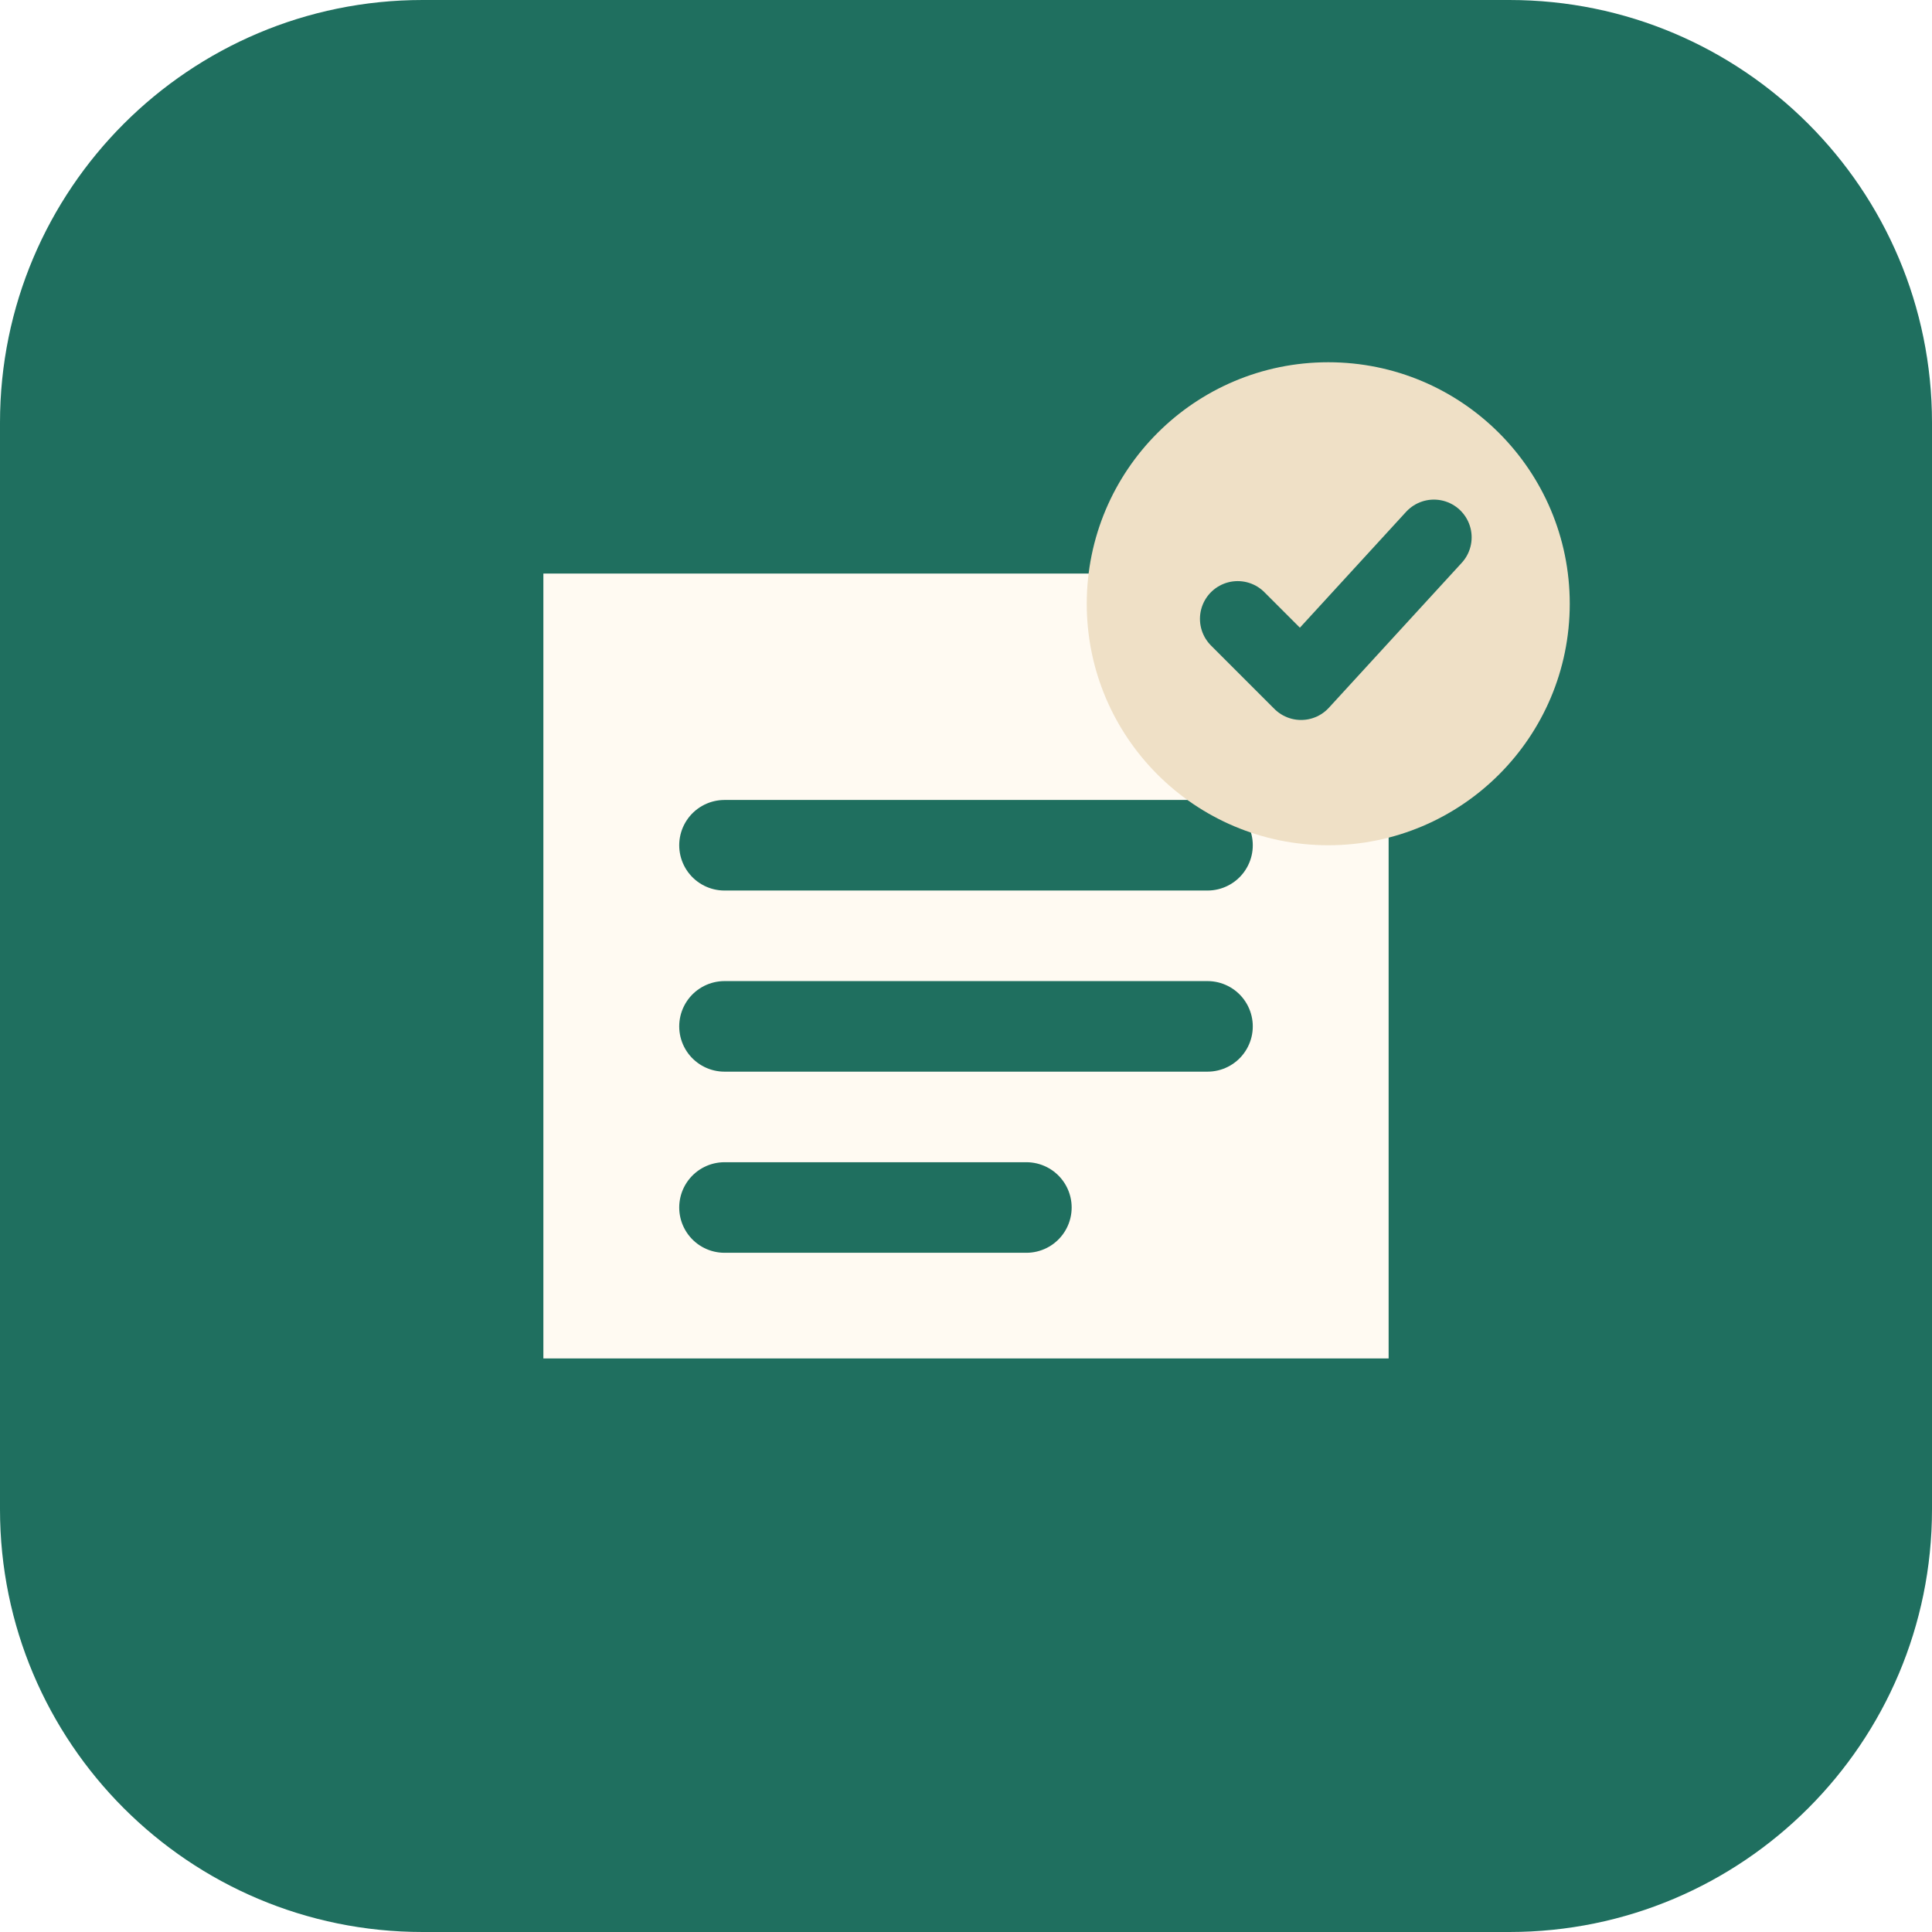
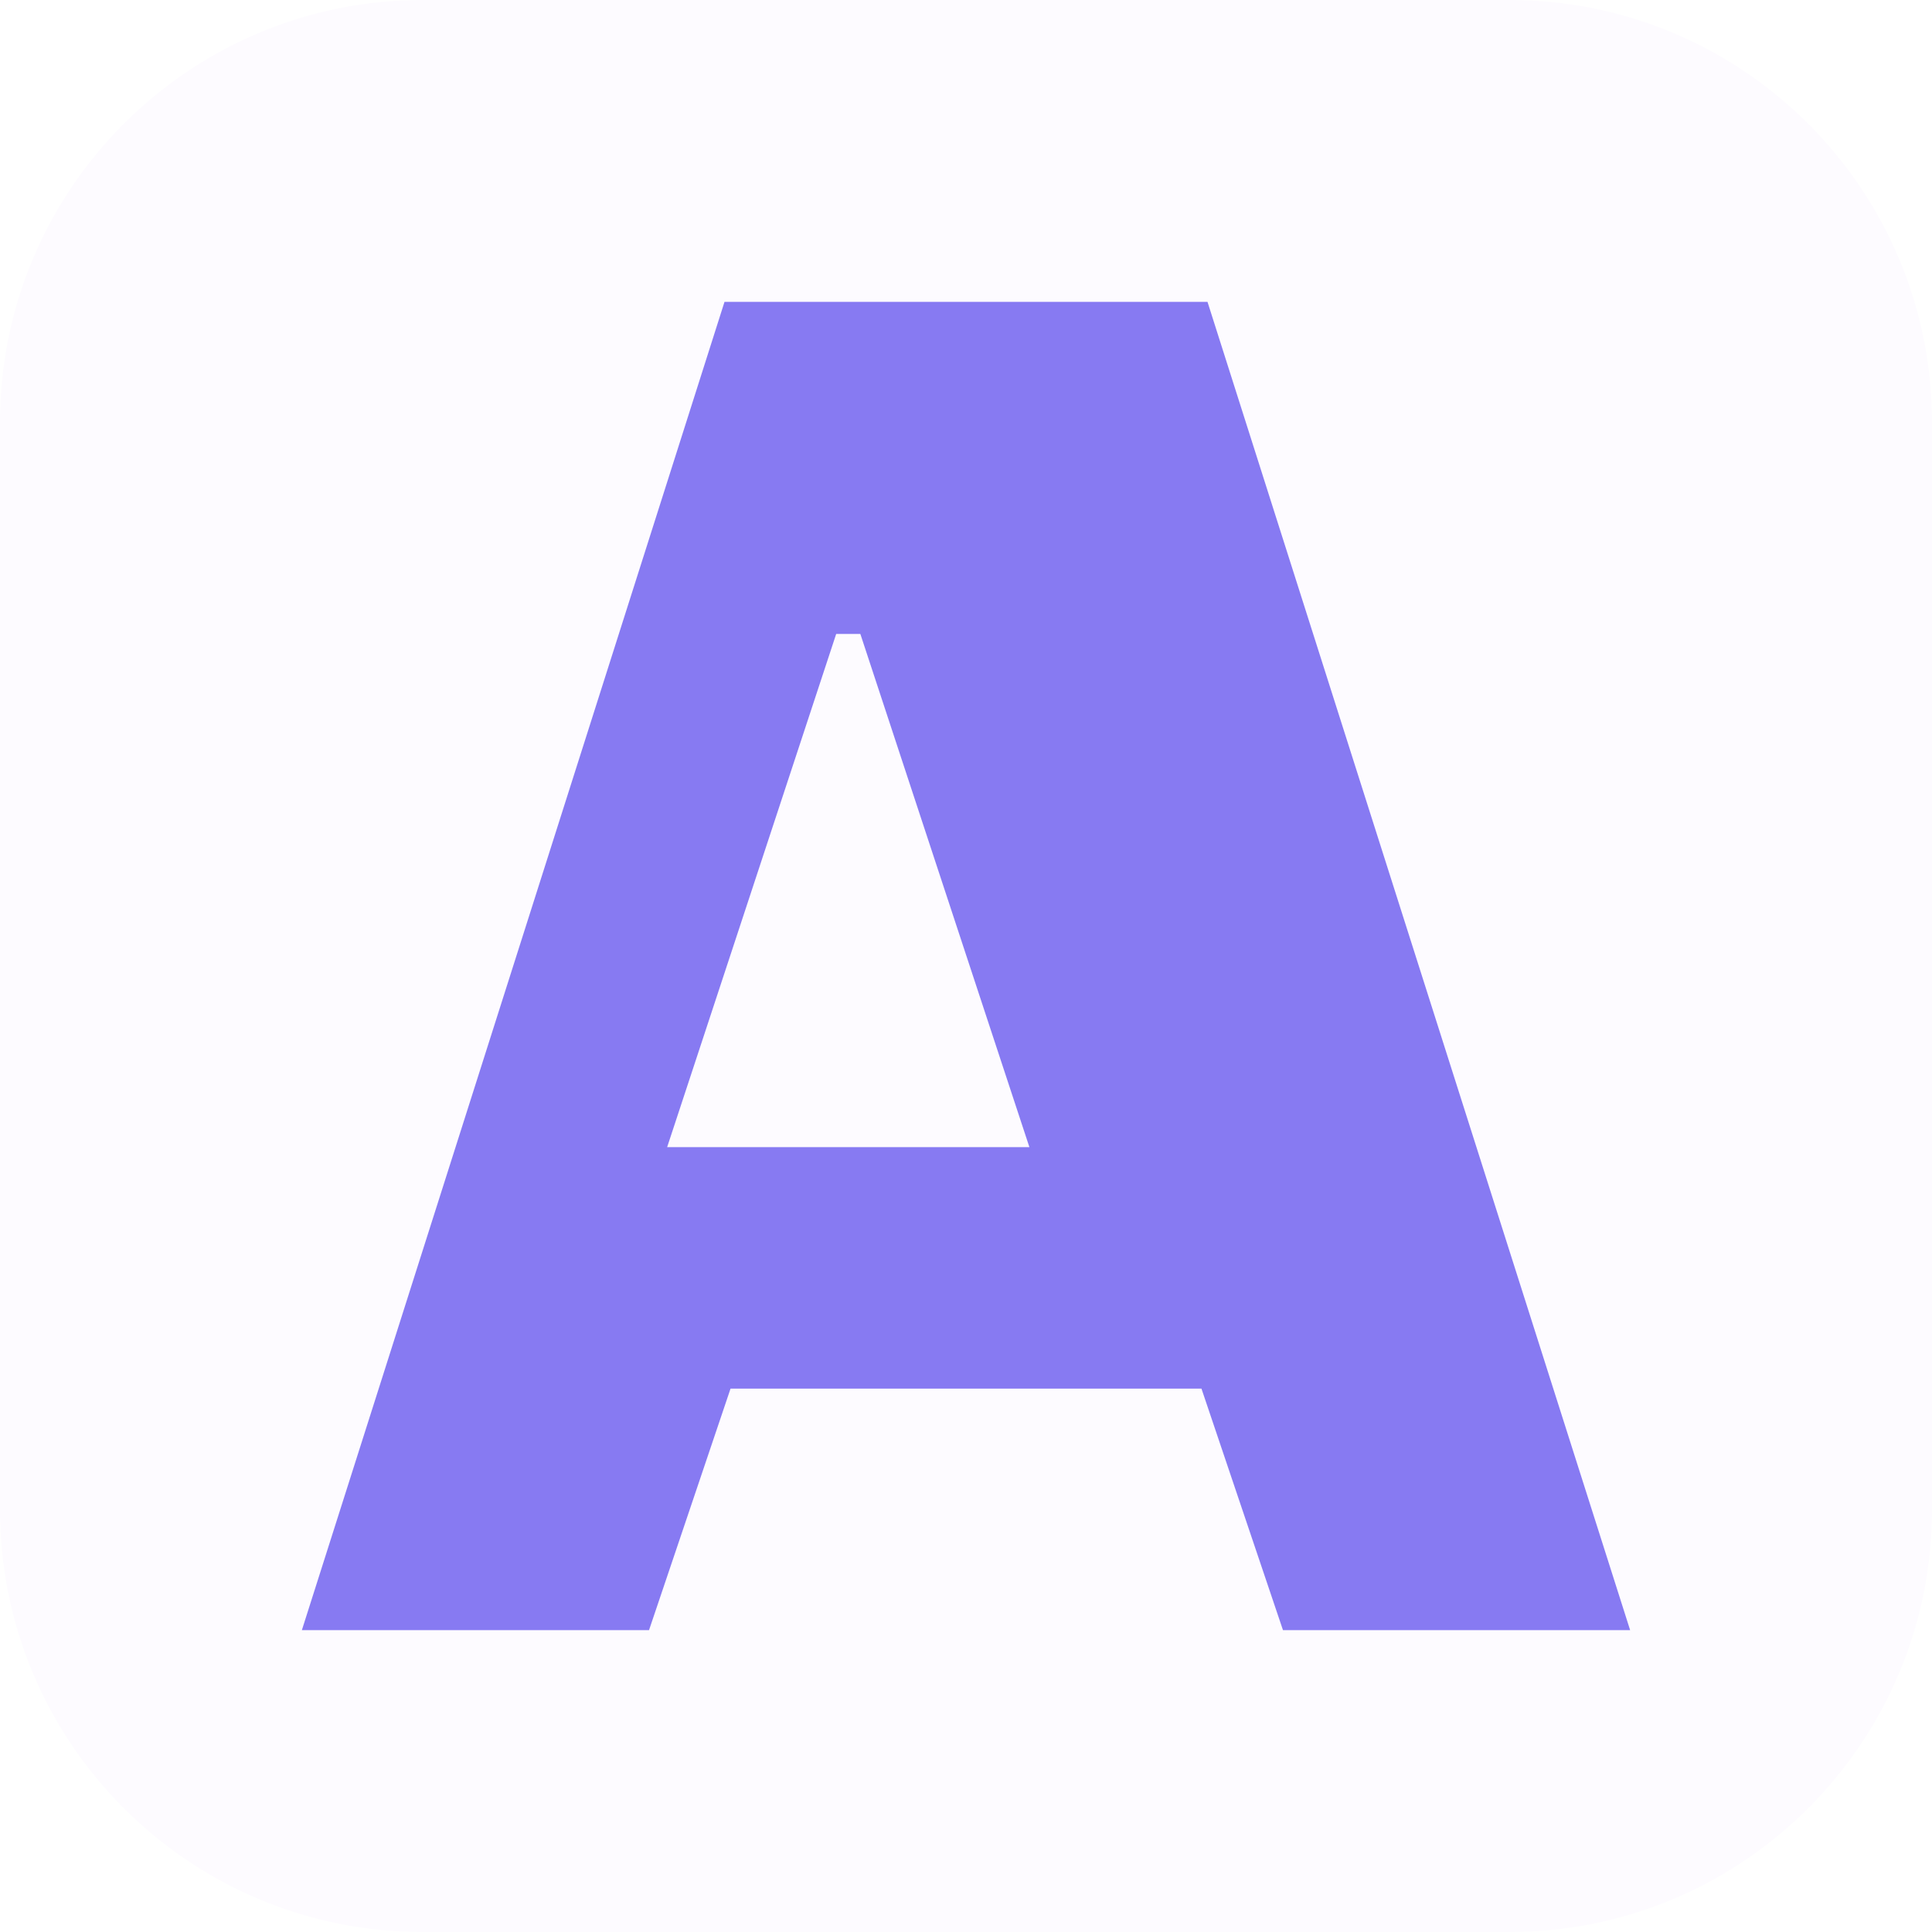
<svg xmlns="http://www.w3.org/2000/svg" viewBox="0 0 64 64">
-   <rect width="64" height="64" rx="14" fill="#1f6f5f" />
-   <path d="M18 19h28v26H18z" fill="#fffaf2" />
-   <path d="M24 28h16M24 34h16M24 40h10" stroke="#1f6f5f" stroke-linecap="round" stroke-width="3" />
-   <circle cx="44" cy="20" r="8" fill="#efe0c6" />
-   <path d="M41 20.5l2.1 2.1 4.4-4.8" fill="none" stroke="#1f6f5f" stroke-linecap="round" stroke-linejoin="round" stroke-width="2.5" />
+   <rect width="64" height="64" rx="14" fill="#fdfbff" />
+   <path d="M24 10h16l14 44H42.5l-2.7-8H24.2L21.5 54H10L24 10Zm3.7 11-5.6 17h12l-5.6-17h-.8Z" fill="#877af2" />
</svg>
